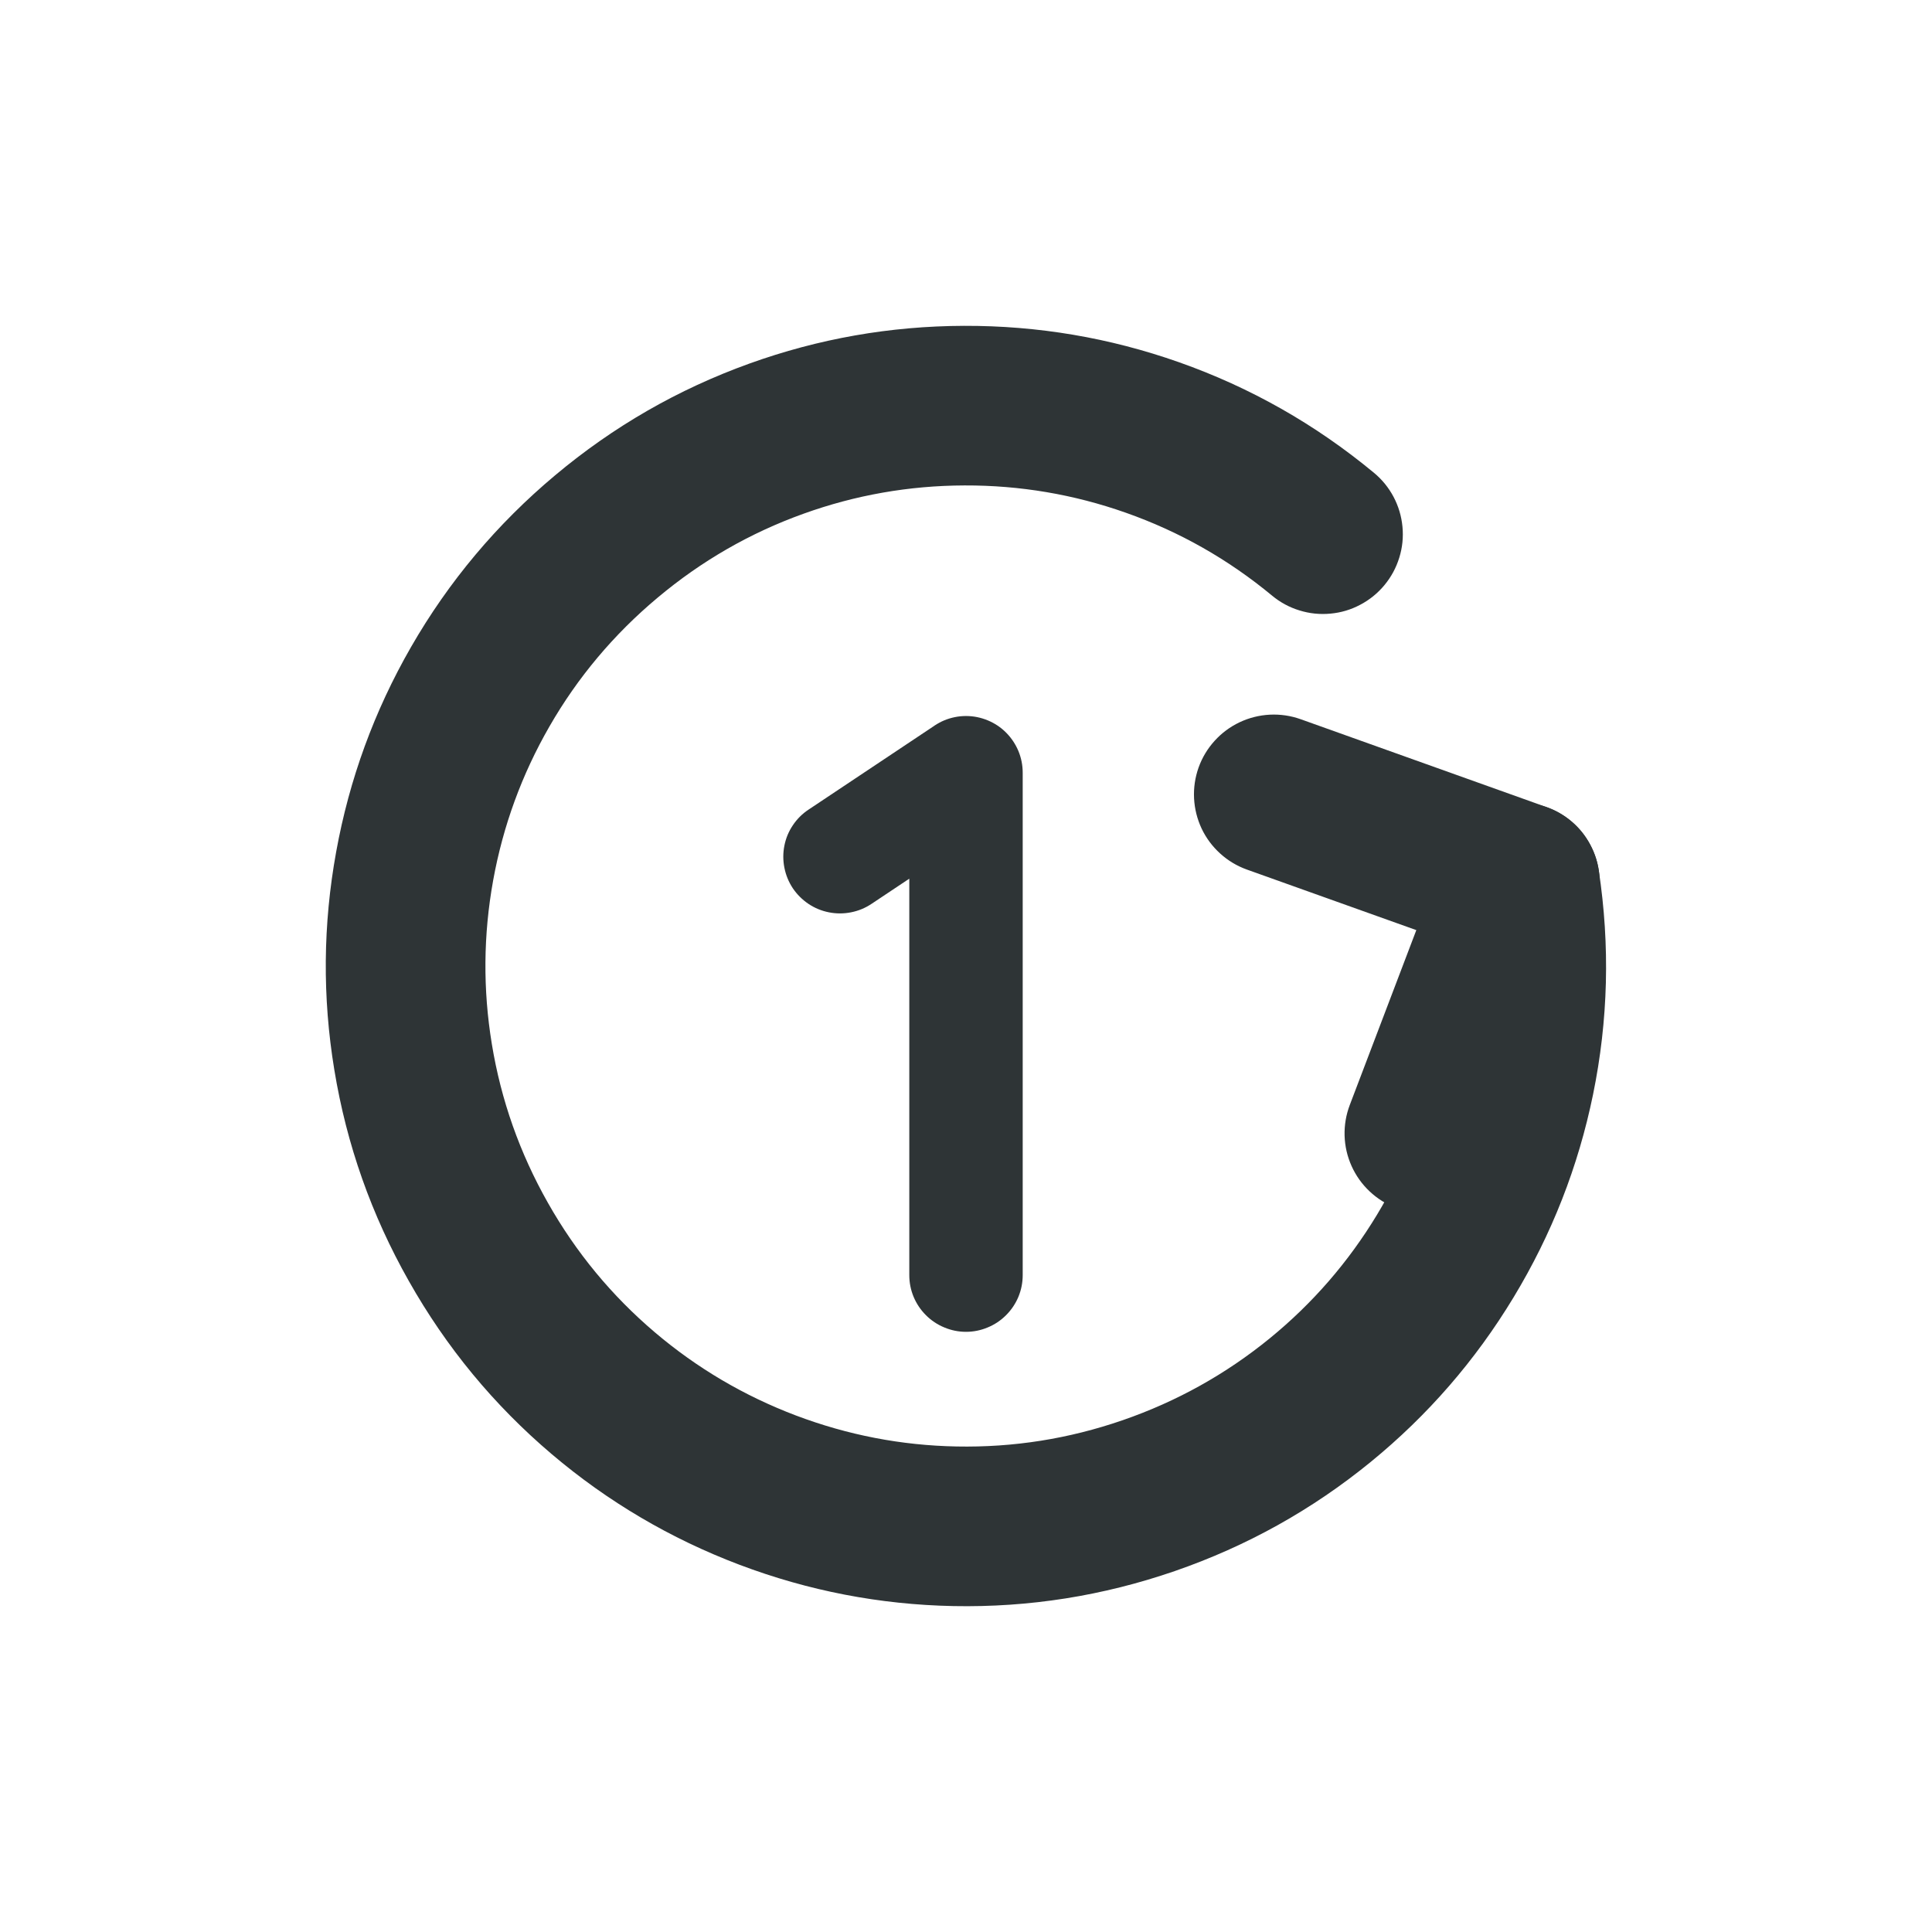
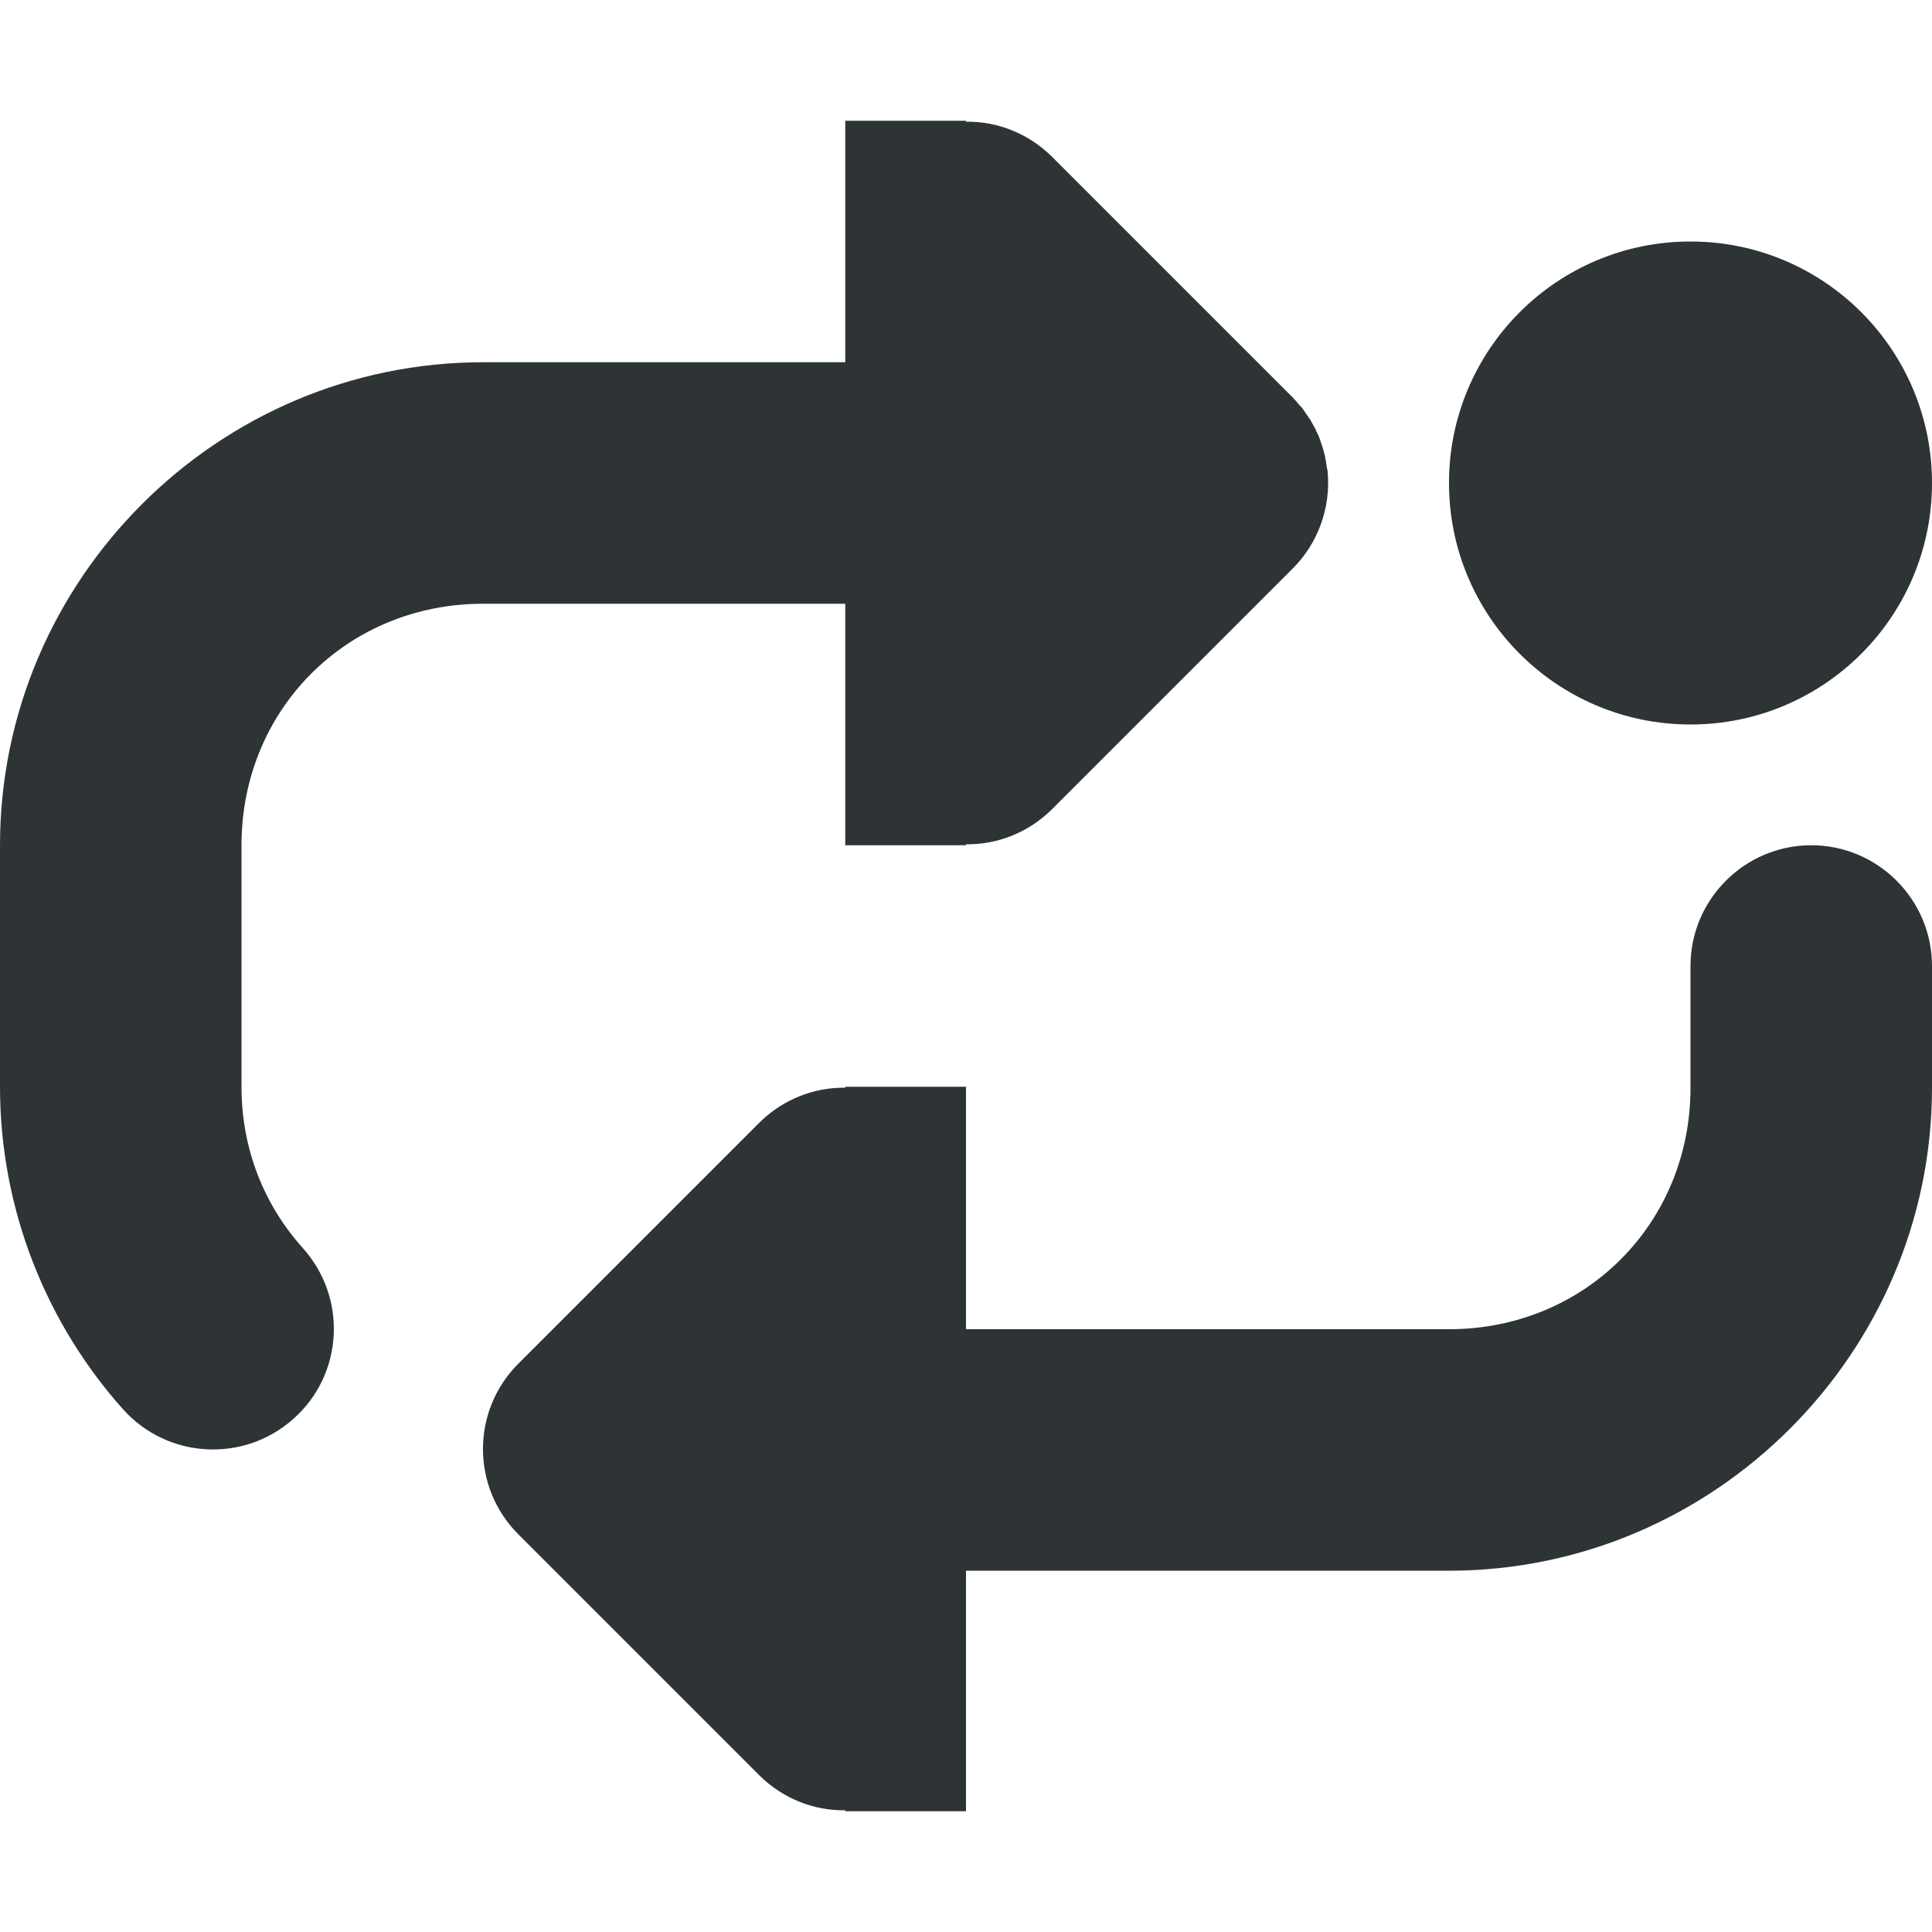
- <svg xmlns="http://www.w3.org/2000/svg" width="23" height="23" viewBox="0 0 23 23">
-   <path fill="#2e3436" d="M19.033 10.362Q19.236 11.705 18.965 13.029Q18.701 14.317 18.019 15.444Q17.337 16.572 16.318 17.404Q15.271 18.259 13.986 18.703Q12.703 19.146 11.351 19.12Q10.036 19.094 8.803 18.628Q7.57 18.161 6.568 17.311Q5.536 16.435 4.868 15.252Q4.199 14.071 3.98 12.736Q3.766 11.438 4.002 10.141Q4.237 8.844 4.893 7.703Q5.567 6.531 6.609 5.658Q7.649 4.786 8.922 4.328Q10.159 3.883 11.477 3.879Q12.795 3.875 14.035 4.312Q15.31 4.762 16.356 5.628Q16.501 5.748 16.59 5.915Q16.678 6.082 16.696 6.27Q16.714 6.459 16.658 6.639Q16.602 6.82 16.482 6.965Q16.361 7.111 16.194 7.199Q16.027 7.288 15.839 7.305Q15.651 7.323 15.47 7.267Q15.29 7.212 15.144 7.091Q14.359 6.441 13.403 6.104Q12.473 5.776 11.483 5.779Q10.493 5.782 9.565 6.116Q8.611 6.459 7.829 7.115Q7.045 7.771 6.54 8.65Q6.048 9.506 5.871 10.48Q5.695 11.454 5.855 12.428Q6.019 13.429 6.522 14.318Q7.024 15.206 7.797 15.862Q8.549 16.5 9.475 16.851Q10.401 17.201 11.388 17.22Q12.402 17.24 13.366 16.907Q14.331 16.573 15.117 15.932Q15.881 15.308 16.393 14.461Q16.905 13.614 17.103 12.648Q17.307 11.655 17.154 10.646Q17.126 10.459 17.172 10.276Q17.217 10.092 17.329 9.94Q17.441 9.788 17.603 9.69Q17.765 9.593 17.952 9.565Q18.139 9.536 18.322 9.582Q18.506 9.627 18.658 9.739Q18.81 9.851 18.907 10.013Q19.005 10.175 19.033 10.362Z" />
-   <path fill="#2e3436" d="M17.774 11.399 14.844 10.352Q14.666 10.288 14.526 10.161Q14.386 10.034 14.305 9.864Q14.225 9.693 14.215 9.504Q14.206 9.315 14.269 9.137Q14.333 8.959 14.46 8.819Q14.587 8.679 14.758 8.598Q14.928 8.518 15.117 8.508Q15.306 8.499 15.484 8.562L18.413 9.609Q18.591 9.673 18.731 9.8Q18.872 9.927 18.952 10.097Q19.033 10.268 19.043 10.457Q19.052 10.646 18.988 10.824Q18.925 11.002 18.798 11.142Q18.671 11.282 18.5 11.363Q18.329 11.443 18.141 11.453Q17.952 11.462 17.774 11.399ZM18.982 10.842 17.845 13.83Q17.778 14.007 17.648 14.144Q17.518 14.281 17.346 14.359Q17.174 14.436 16.985 14.442Q16.796 14.447 16.619 14.38Q16.443 14.313 16.305 14.183Q16.168 14.054 16.09 13.881Q16.013 13.709 16.007 13.52Q16.002 13.331 16.069 13.154L17.206 10.166Q17.273 9.99 17.403 9.852Q17.532 9.715 17.705 9.637Q17.877 9.56 18.066 9.554Q18.255 9.549 18.432 9.616Q18.608 9.683 18.746 9.813Q18.883 9.942 18.96 10.115Q19.038 10.287 19.043 10.476Q19.049 10.665 18.982 10.842Z" />
-   <path fill="#2e3436" d="M12.175 9.199V15.18Q12.175 15.314 12.124 15.438Q12.072 15.562 11.977 15.657Q11.882 15.752 11.758 15.803Q11.634 15.855 11.5 15.855Q11.366 15.855 11.242 15.803Q11.118 15.752 11.023 15.657Q10.928 15.562 10.876 15.438Q10.825 15.314 10.825 15.18V9.199Q10.825 9.065 10.876 8.941Q10.928 8.817 11.023 8.722Q11.118 8.627 11.242 8.576Q11.366 8.524 11.5 8.524Q11.634 8.524 11.758 8.576Q11.882 8.627 11.977 8.722Q12.072 8.817 12.124 8.941Q12.175 9.065 12.175 9.199ZM9.626 9.638 11.126 8.638Q11.237 8.563 11.369 8.537Q11.501 8.511 11.632 8.537Q11.764 8.564 11.876 8.638Q11.987 8.713 12.062 8.825Q12.136 8.937 12.162 9.068Q12.188 9.2 12.162 9.332Q12.136 9.463 12.061 9.575Q11.986 9.686 11.874 9.761L10.374 10.761Q10.263 10.835 10.131 10.861Q9.999 10.887 9.868 10.861Q9.736 10.835 9.624 10.76Q9.513 10.685 9.438 10.574Q9.364 10.462 9.338 10.33Q9.312 10.198 9.338 10.067Q9.364 9.935 9.439 9.824Q9.514 9.712 9.626 9.638Z" />
+ <svg xmlns="http://www.w3.org/2000/svg" height="16px" viewBox="0 0 16 16" width="16px">
+   <path d="m 7 1 v 2 h -3 c -2.199 0 -4 1.801 -4 4 v 2 c 0 1.02 0.387 1.965 1.02 2.672 c 0.367 0.41 1 0.445 1.41 0.078 c 0.414 -0.367 0.449 -1 0.078 -1.414 c -0.316 -0.352 -0.508 -0.812 -0.508 -1.336 v -2 c 0 -1.125 0.875 -2 2 -2 h 3 v 2 h 1 v -0.008 c 0.266 0.004 0.52 -0.102 0.707 -0.285 l 2 -2 c 0.207 -0.207 0.312 -0.496 0.289 -0.789 c 0 -0.016 -0.004 -0.031 -0.008 -0.047 c -0.008 -0.07 -0.023 -0.137 -0.047 -0.203 c -0.012 -0.035 -0.023 -0.07 -0.043 -0.102 c 0 -0.008 -0.004 -0.012 -0.008 -0.02 c -0.012 -0.023 -0.027 -0.047 -0.039 -0.07 c -0.008 -0.012 -0.02 -0.027 -0.027 -0.039 c -0.016 -0.02 -0.027 -0.043 -0.043 -0.062 c -0.008 -0.008 -0.016 -0.016 -0.023 -0.023 c -0.016 -0.02 -0.031 -0.039 -0.051 -0.059 l -2 -2 c -0.188 -0.184 -0.441 -0.289 -0.707 -0.285 v -0.008 z m 7 1 c -1.105 0 -2 0.895 -2 2 s 0.895 2 2 2 s 2 -0.895 2 -2 s -0.895 -2 -2 -2 z m 1 5 c -0.551 0 -1 0.449 -1 1 v 1.008 c 0 1.125 -0.875 2 -2 2 h -4 v -2.008 h -1 v 0.008 c -0.266 -0.004 -0.52 0.102 -0.707 0.285 l -2 2 c -0.391 0.391 -0.391 1.023 0 1.414 l 2 2 c 0.188 0.184 0.441 0.289 0.707 0.285 v 0.008 h 1 v -1.992 h 4 c 2.199 0 4 -1.805 4 -4 v -1.008 c 0 -0.551 -0.449 -1 -1 -1 z m 0 0" fill="#2e3436" />
</svg>
